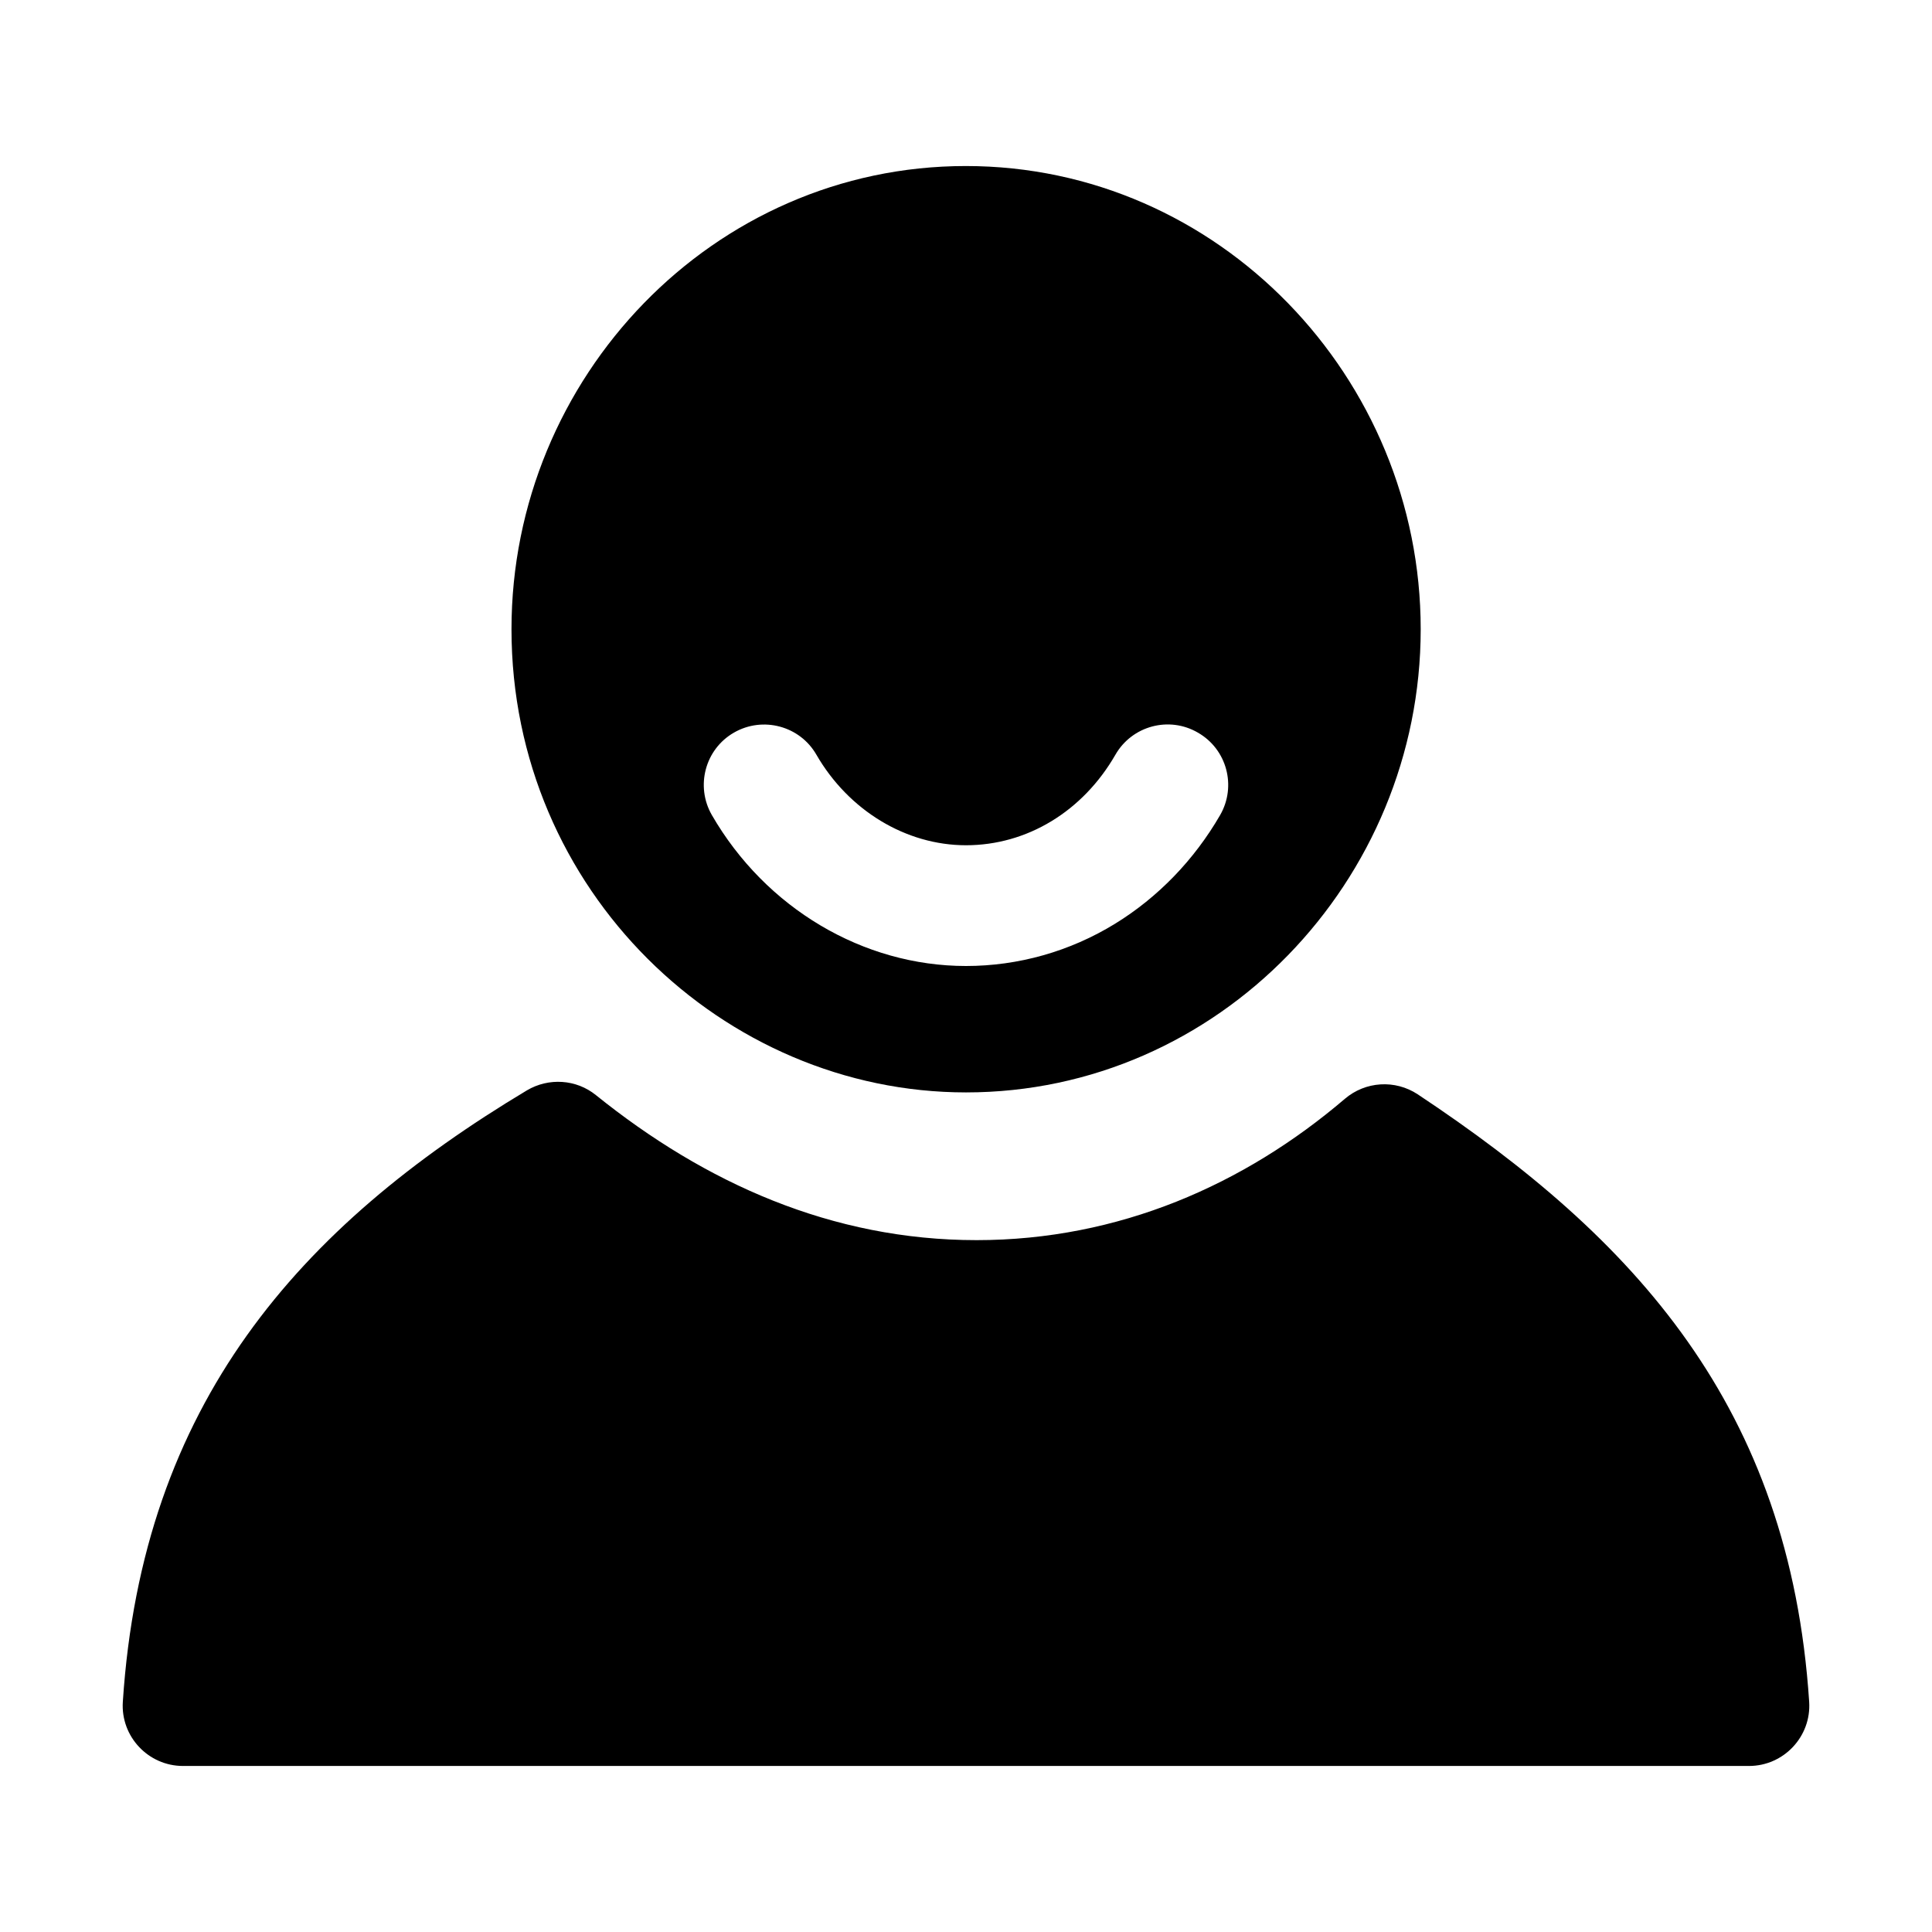
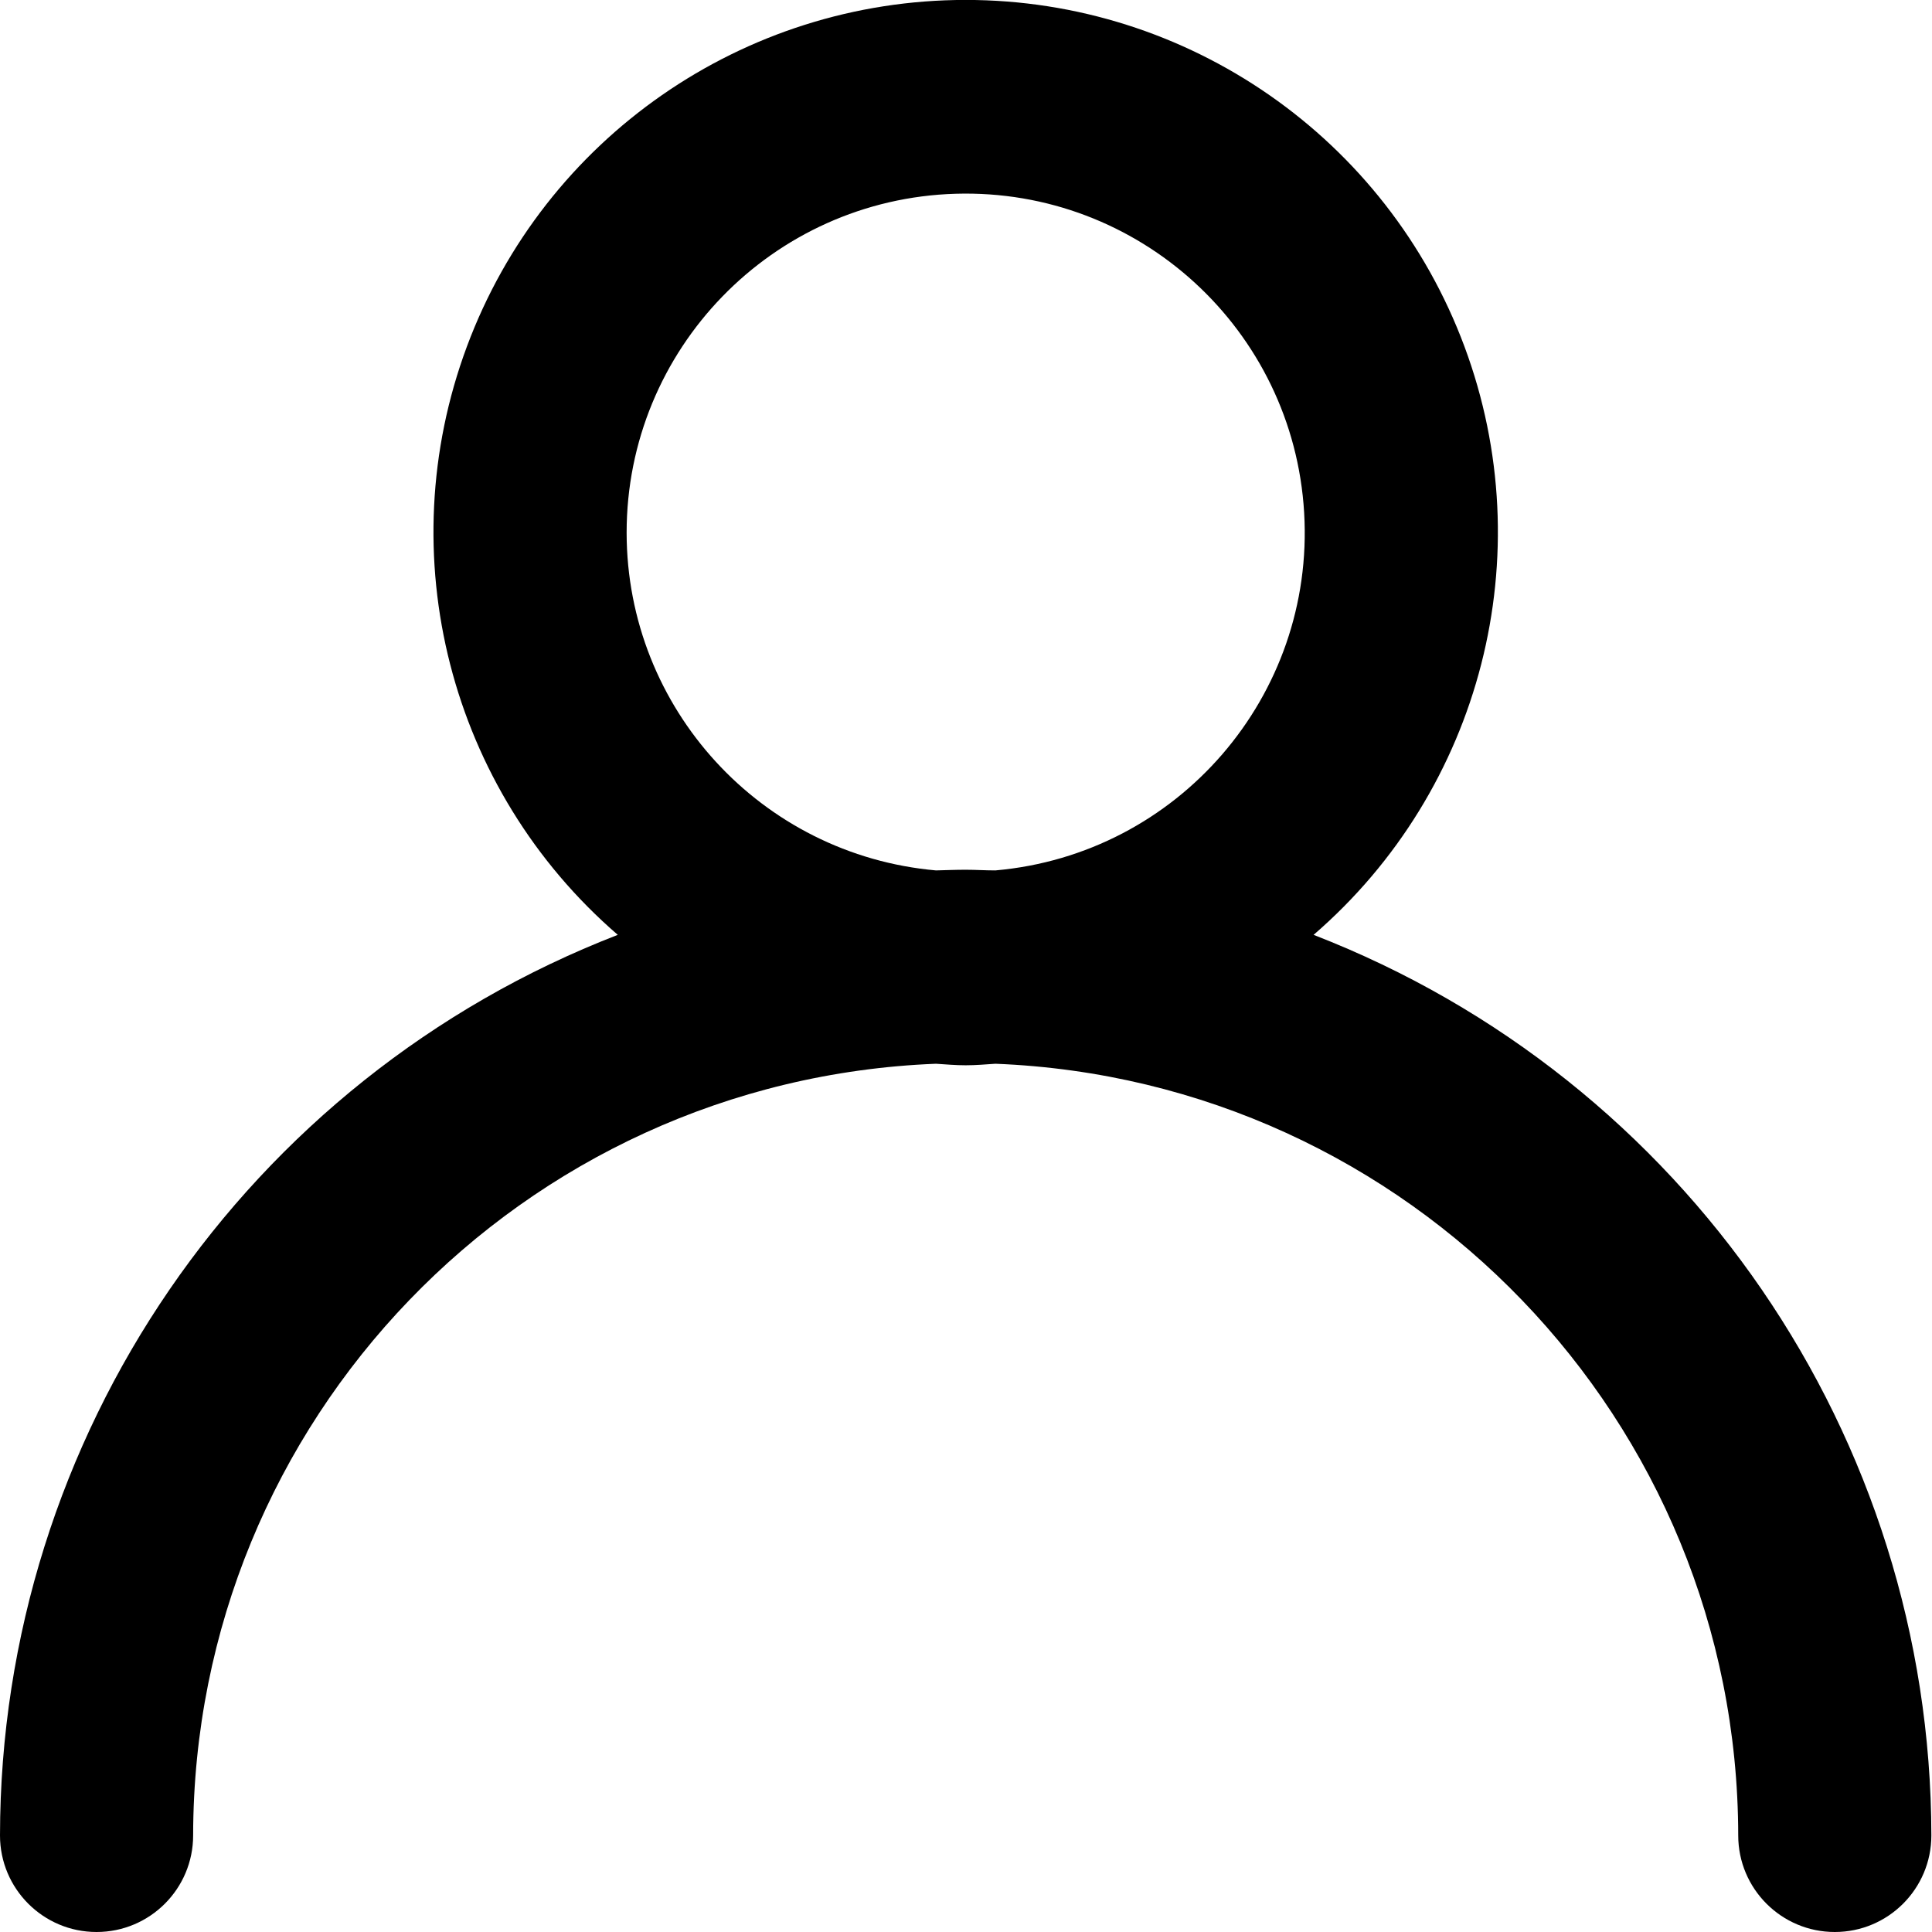
- <svg xmlns="http://www.w3.org/2000/svg" t="1574299700620" class="icon" viewBox="0 0 1024 1024" version="1.1" p-id="1962" width="200" height="200">
+ <svg xmlns="http://www.w3.org/2000/svg" t="1574477635620" class="icon" viewBox="0 0 1024 1024" version="1.1" p-id="1250" width="200" height="200">
  <defs>
    <style type="text/css" />
  </defs>
-   <path d="M751.4 580c-12-7.9-27.7-6.9-38.6 2.4-53.3 45.5-119.8 74.9-195.2 74.9-76.6 0-143.8-30.2-201.8-76.9-10.4-8.4-25-9.3-36.5-2.5C158.7 650.2 75.4 744 65.1 902c-1.2 18.4 13.5 34 31.9 34h830c18.4 0 33.1-15.6 31.9-34-10.3-156.5-92.4-245.6-207.5-322z" p-id="1963" />
-   <path d="M511.9 88C378 88 271.1 200 271.1 333.5 271.1 472.2 383.5 579 512 579c133.8 0 241-112.1 241-245.5S645.9 88 511.9 88z m134.8 344c-13.7 23.7-32.9 43.6-55.7 57.6-23.9 14.7-51.3 22.4-79 22.4-54.6 0-106.2-30.7-134.7-80-8.8-15.3-3.6-34.9 11.7-43.7 15.3-8.8 34.9-3.6 43.7 11.7 17.1 29.6 47.5 48 79.3 48 32.3 0 61.9-17.9 79.2-48 8.8-15.3 28.4-20.6 43.7-11.7 15.4 8.8 20.6 28.4 11.8 43.7z" p-id="1964" />
+   <path d="M696.225 495.494a282.073 282.073 0 1 0-368.788 0A512.424 512.424 0 0 0 0 972.817a51.183 51.183 0 0 0 102.366 0 409.815 409.815 0 0 1 393.706-409.007c5.388 0.35 10.398 0.808 15.759 0.808s10.506-0.458 15.759-0.808A409.896 409.896 0 0 1 921.296 972.817a51.183 51.183 0 0 0 102.366 0 512.558 512.558 0 0 0-327.437-477.323z m-364.1-213.083a179.707 179.707 0 1 1 195.466 178.925c-5.388 0-10.506-0.35-15.759-0.35s-10.506 0.216-15.759 0.35a179.841 179.841 0 0 1-163.948-178.925z" p-id="1251" />
</svg>
